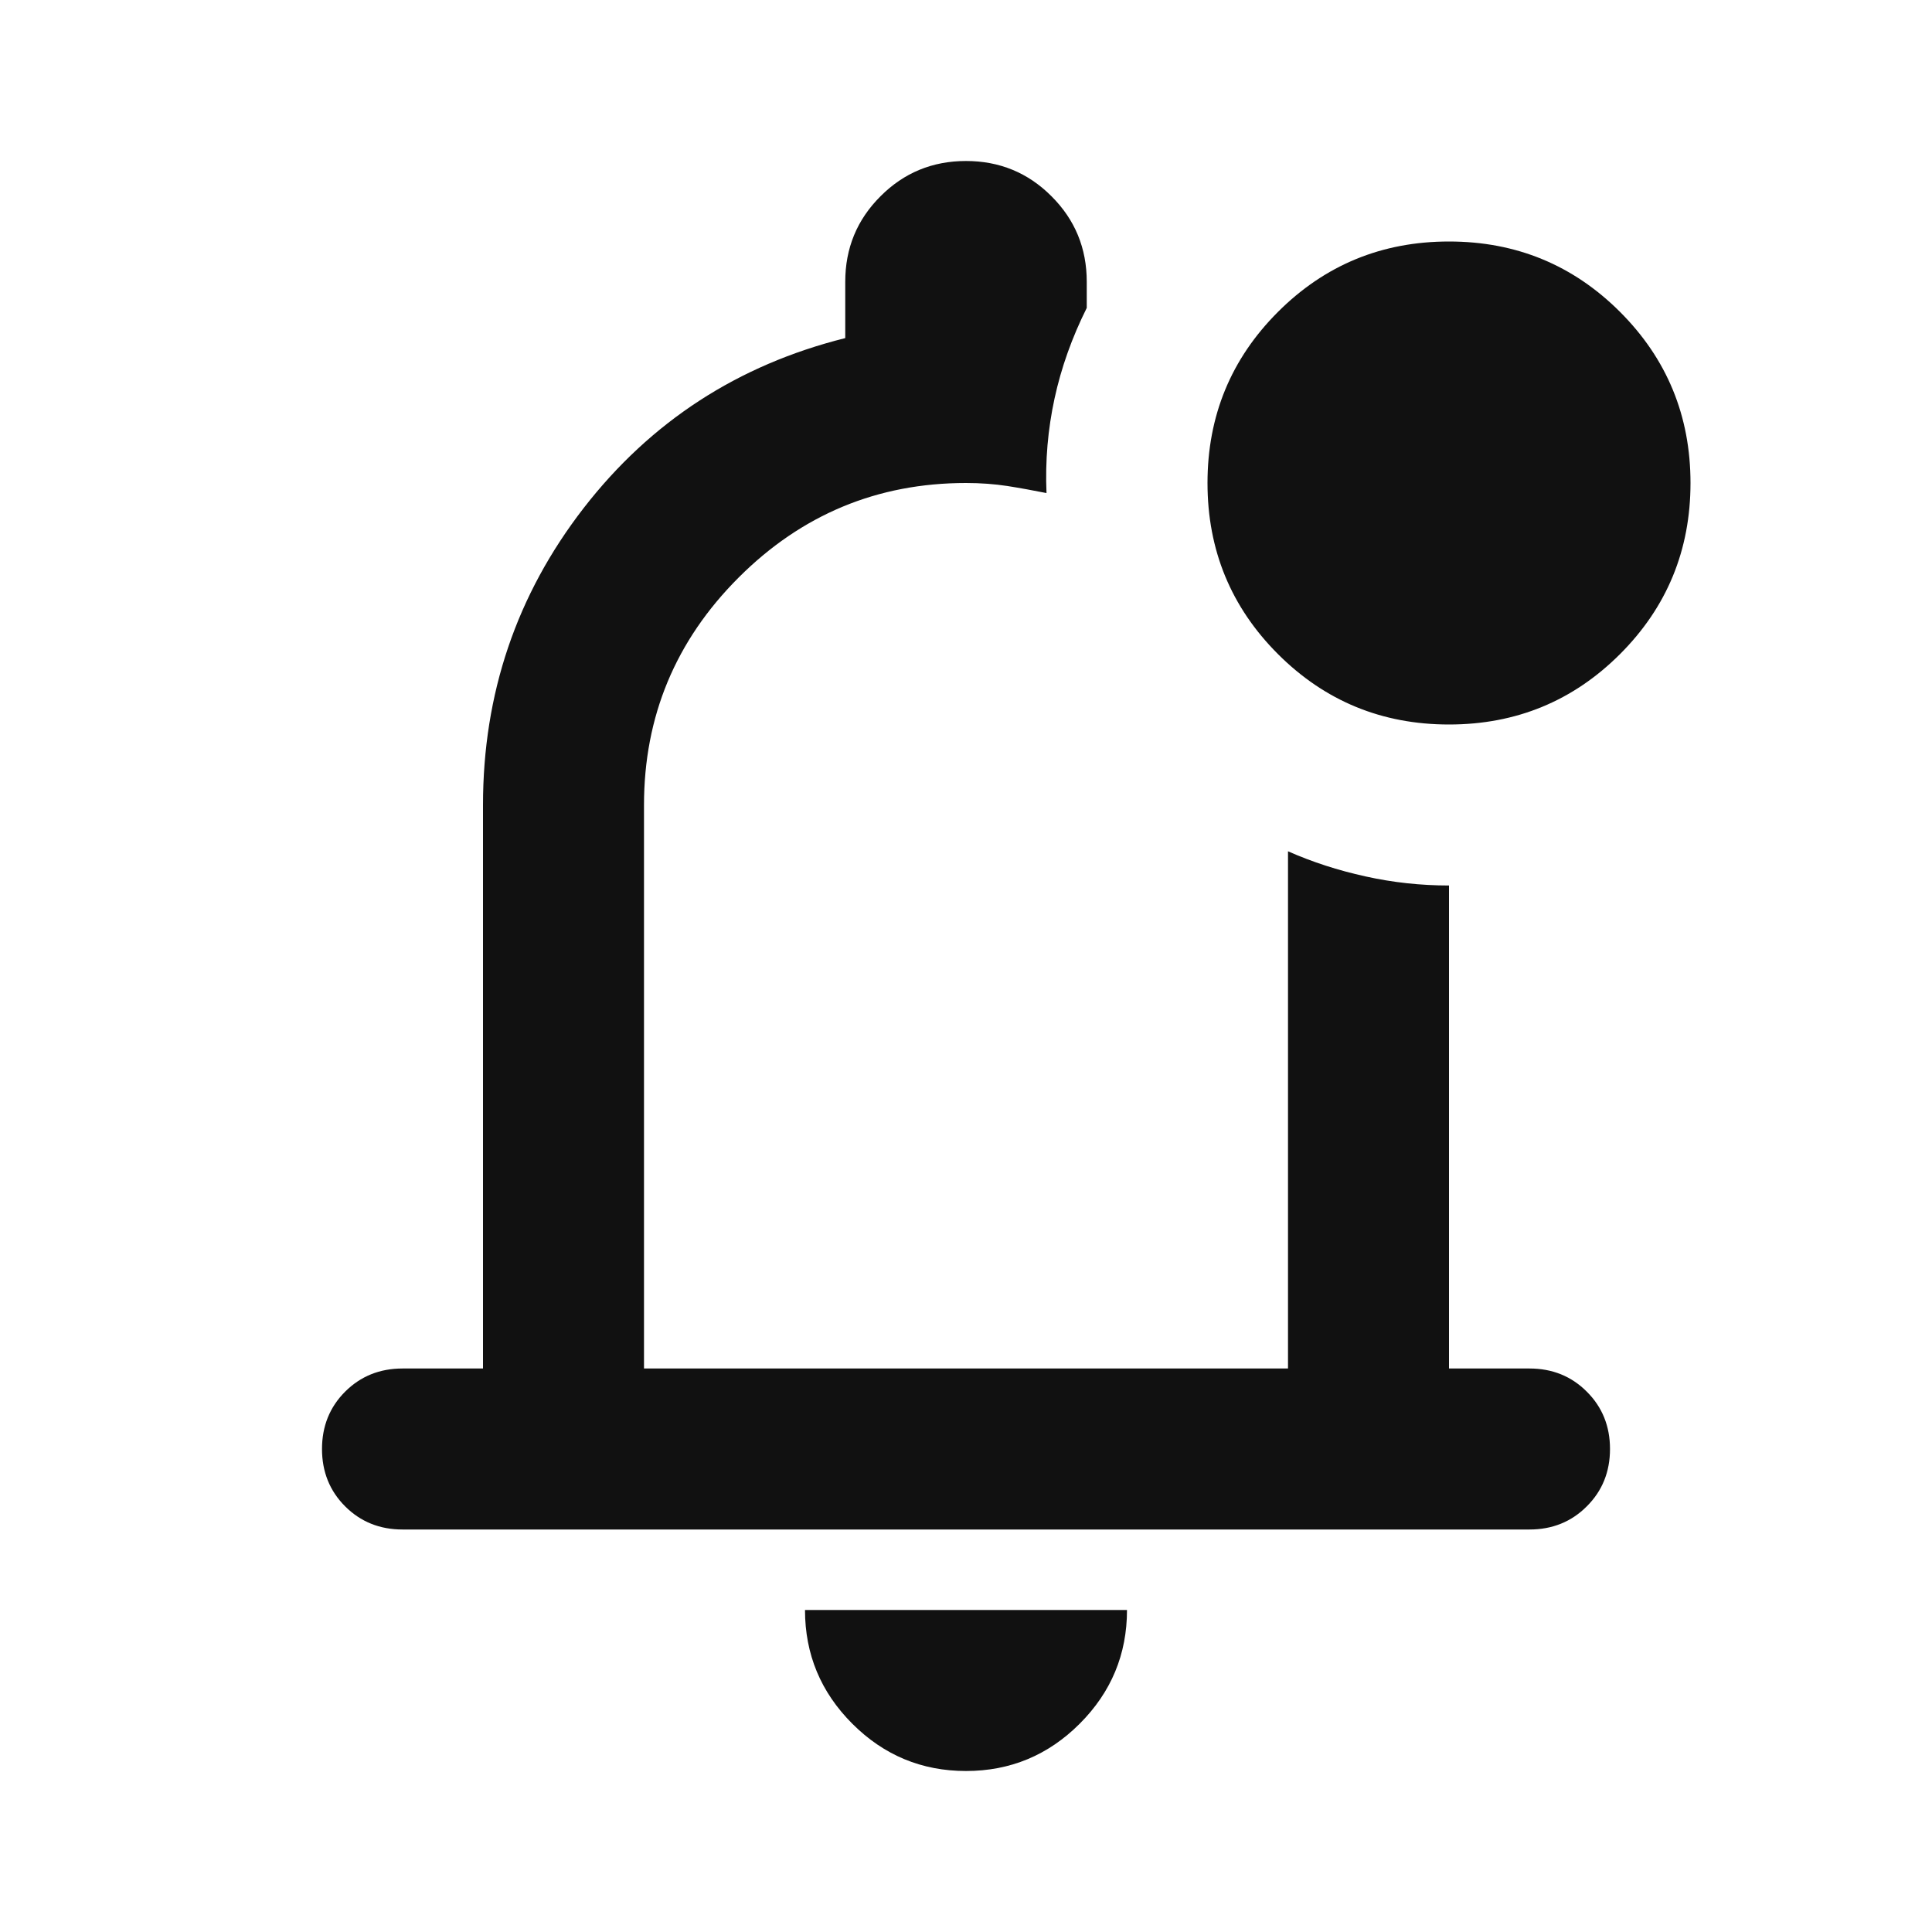
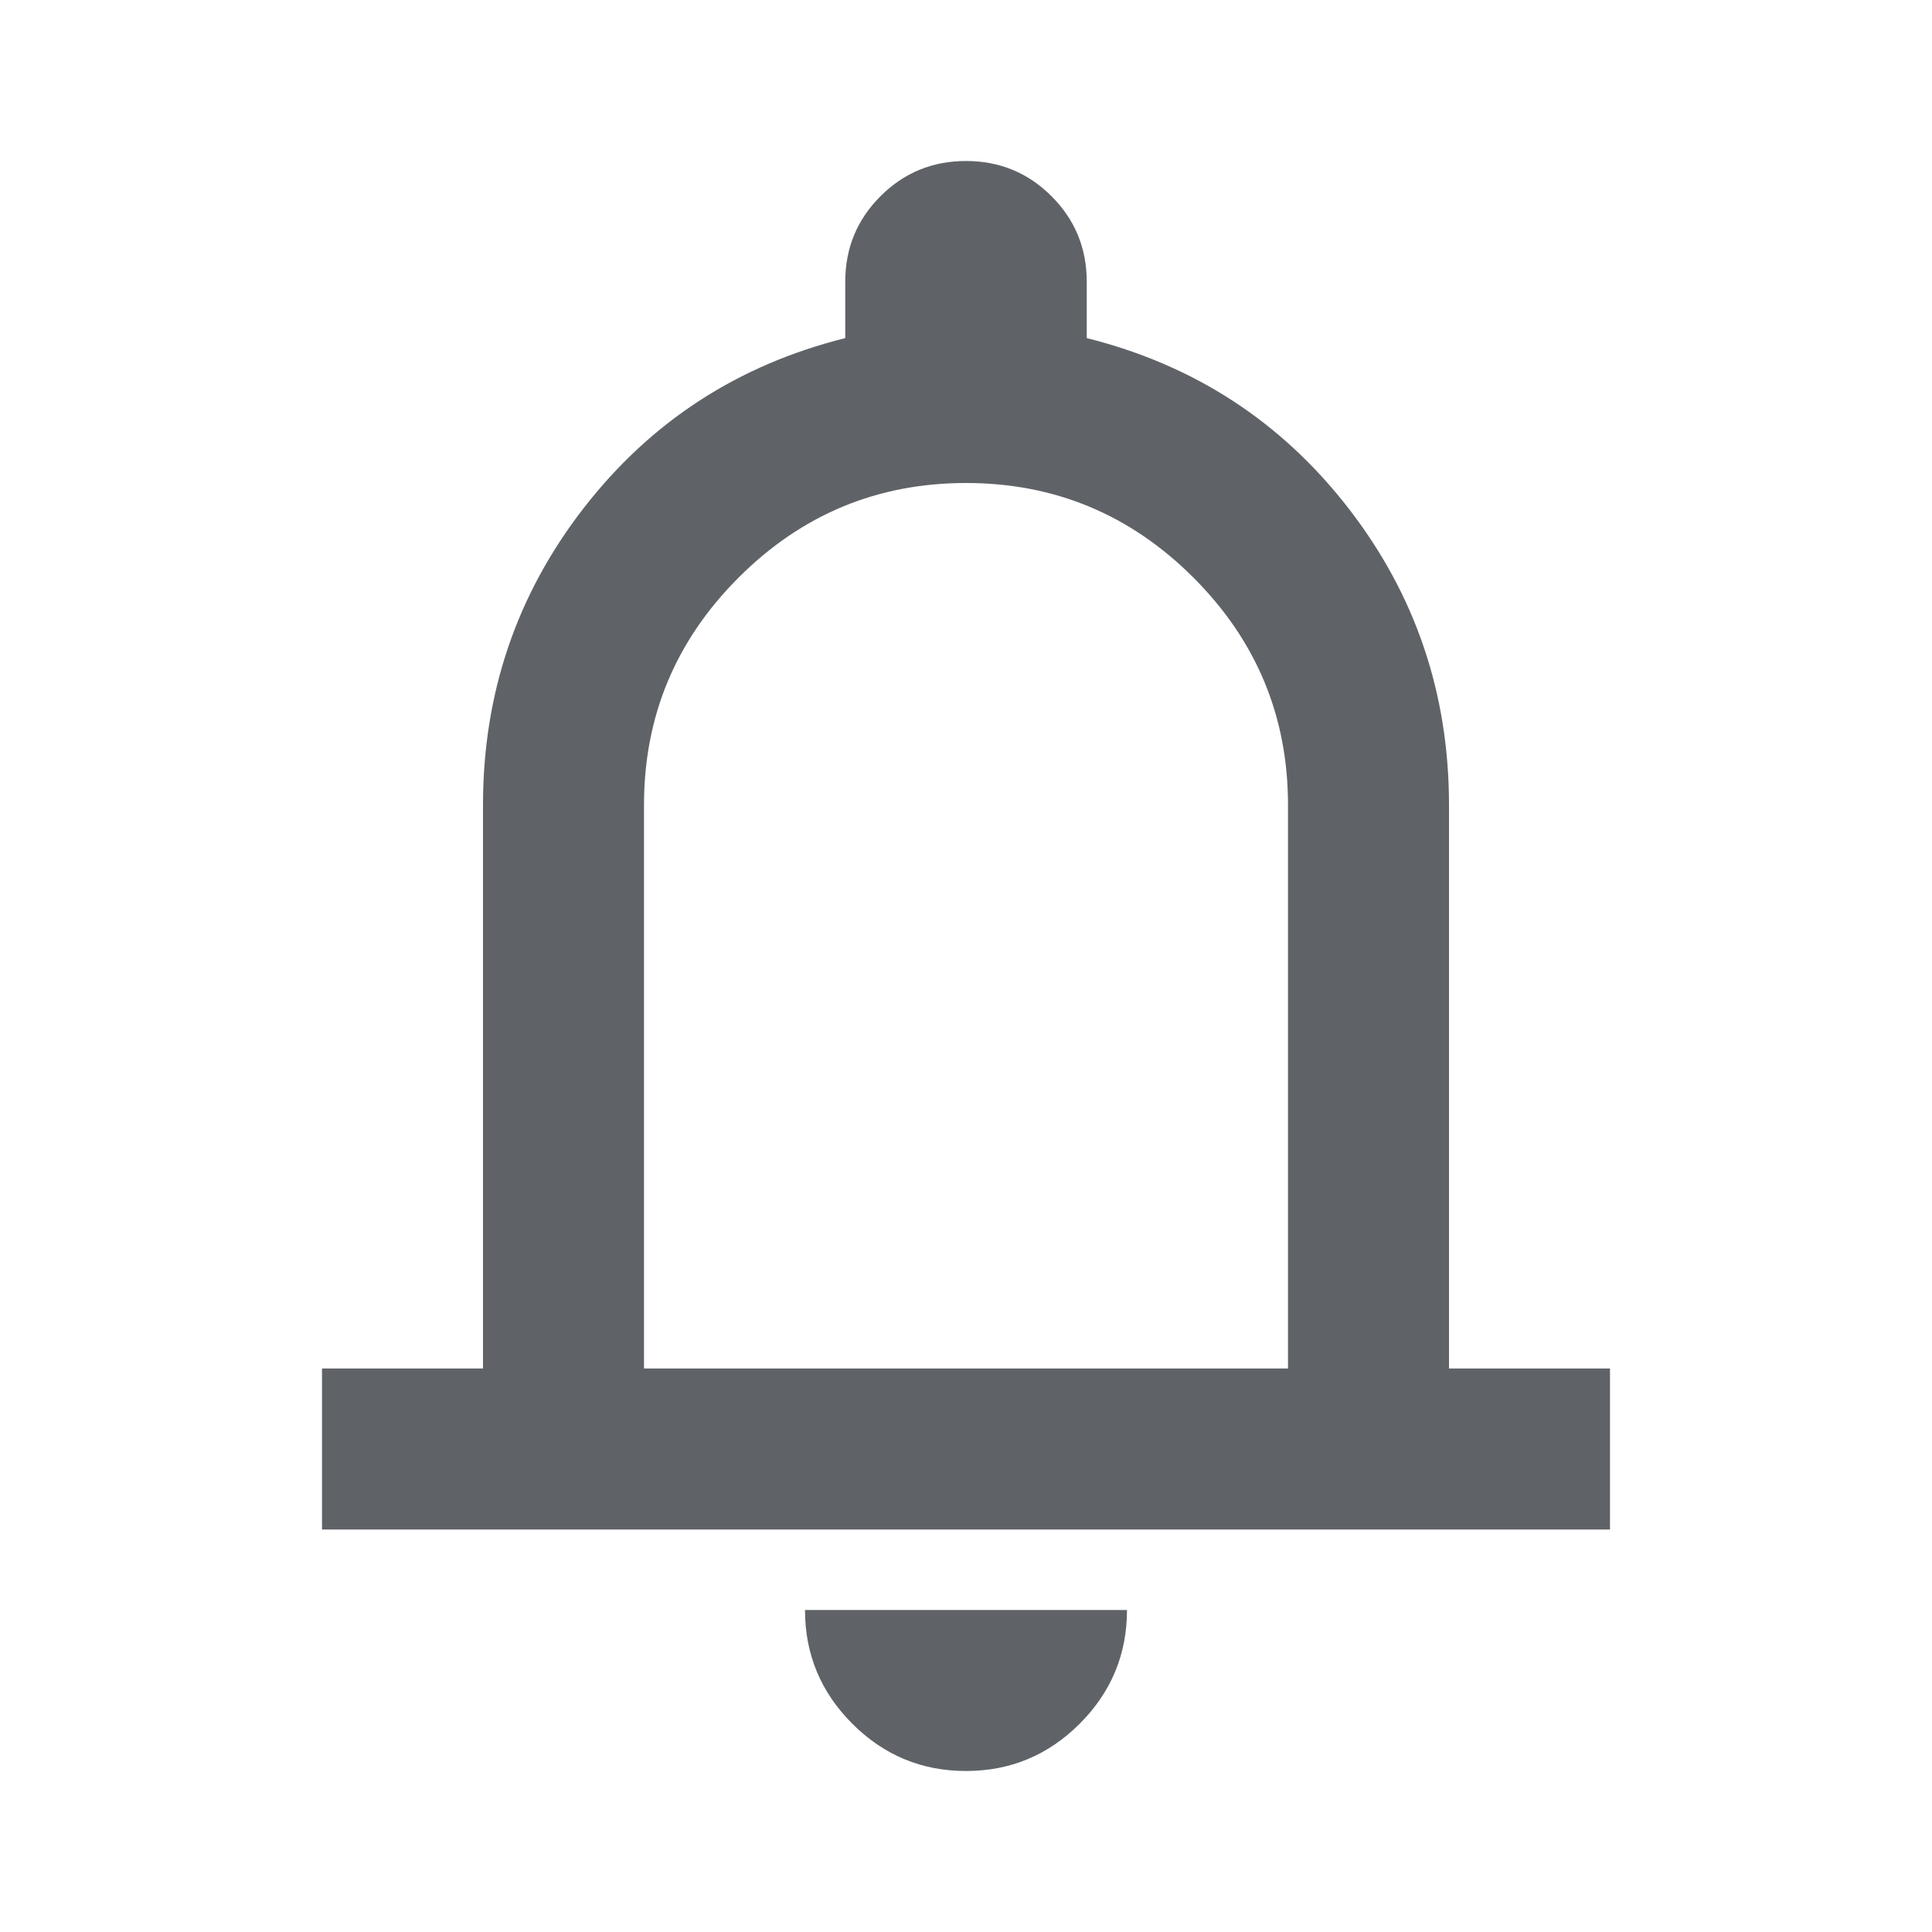
- <svg xmlns="http://www.w3.org/2000/svg" width="24" height="24" viewBox="0 0 24 24" fill="none">
-   <path d="M12 22C11.45 22 10.979 21.804 10.588 21.413C10.196 21.021 10 20.55 10 20H14C14 20.55 13.804 21.021 13.412 21.413C13.021 21.804 12.55 22 12 22ZM5 19C4.717 19 4.479 18.904 4.287 18.712C4.096 18.521 4 18.283 4 18C4 17.717 4.096 17.479 4.287 17.288C4.479 17.096 4.717 17 5 17H6V10C6 8.617 6.417 7.388 7.25 6.312C8.083 5.237 9.167 4.533 10.5 4.2V3.5C10.5 3.083 10.646 2.729 10.938 2.438C11.229 2.146 11.583 2 12 2C12.417 2 12.771 2.146 13.062 2.438C13.354 2.729 13.5 3.083 13.5 3.5V3.825C13.317 4.192 13.183 4.567 13.1 4.95C13.017 5.333 12.983 5.725 13 6.125C12.833 6.092 12.671 6.062 12.512 6.037C12.354 6.013 12.183 6 12 6C10.9 6 9.958 6.392 9.175 7.175C8.392 7.958 8 8.9 8 10V17H16V10.575C16.3 10.708 16.621 10.812 16.962 10.887C17.304 10.963 17.65 11 18 11V17H19C19.283 17 19.521 17.096 19.712 17.288C19.904 17.479 20 17.717 20 18C20 18.283 19.904 18.521 19.712 18.712C19.521 18.904 19.283 19 19 19H5ZM18 9C17.167 9 16.458 8.708 15.875 8.125C15.292 7.542 15 6.833 15 6C15 5.167 15.292 4.458 15.875 3.875C16.458 3.292 17.167 3 18 3C18.833 3 19.542 3.292 20.125 3.875C20.708 4.458 21 5.167 21 6C21 6.833 20.708 7.542 20.125 8.125C19.542 8.708 18.833 9 18 9Z" fill="#111111" />
+ <svg xmlns="http://www.w3.org/2000/svg" height="24px" viewBox="0 -960 960 960" width="24px" fill="#5f6368">
+   <path d="M160-200v-80h80v-280q0-83 50-147.5T420-792v-28q0-25 17.5-42.5T480-880q25 0 42.5 17.5T540-820v28q80 20 130 84.5T720-560v280h80v80H160Zm320-300Zm0 420q-33 0-56.5-23.5T400-160h160q0 33-23.5 56.5T480-80ZM320-280h320v-280q0-66-47-113t-113-47q-66 0-113 47t-47 113v280Z" />
</svg>
